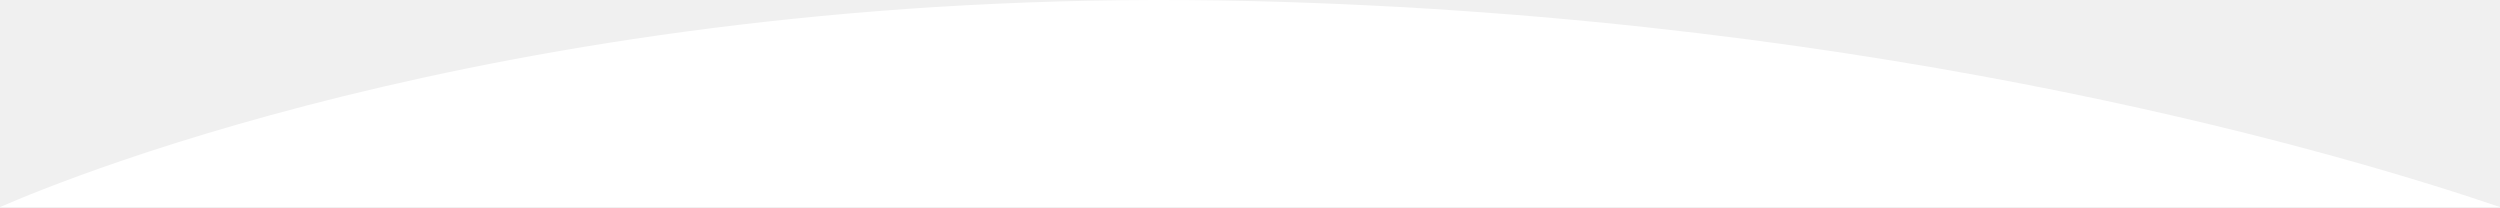
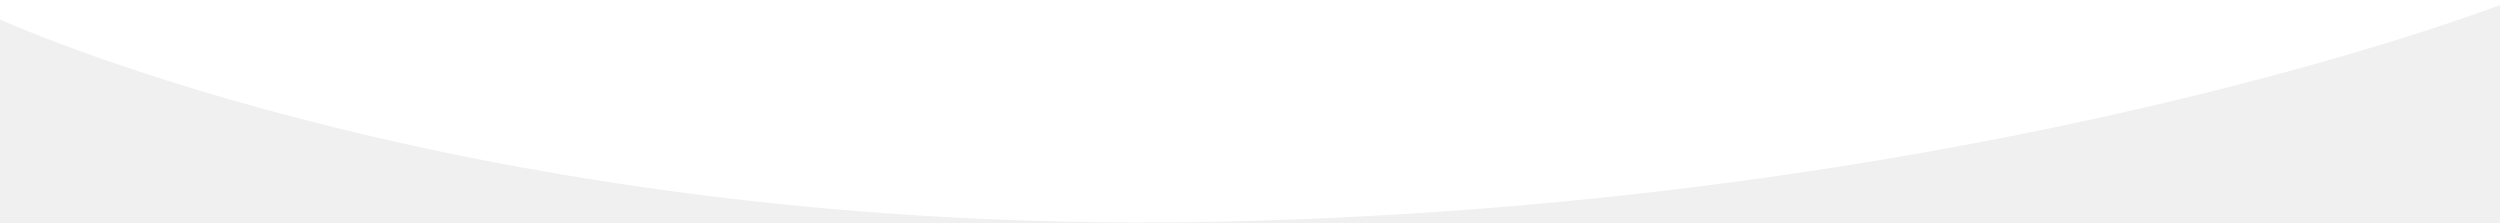
- <svg xmlns="http://www.w3.org/2000/svg" id="Capa_2" viewBox="0 0 1887.93 156.39">
+ <svg xmlns="http://www.w3.org/2000/svg" id="Capa_2" viewBox="0 0 1920.69 170.91" preserveAspectRatio="none">
  <defs>
    <style>.cls-1{fill:#fff;}</style>
  </defs>
  <g id="Capa_1-2">
-     <path class="cls-1" d="m1887.93,156.39C1782.06,120.2,1429.03,12.55,945.34.82,406.35-12.24,50.21,134.4,0,156.39h1887.93Z" />
+     <path class="cls-1" d="m0,0l.04,15.02c45.77,20.06,403.04,168.16,945.91,155.08C1520.22,156.26,1910.2,7.87,1920.69,3.85V0H0Z" />
  </g>
</svg>
